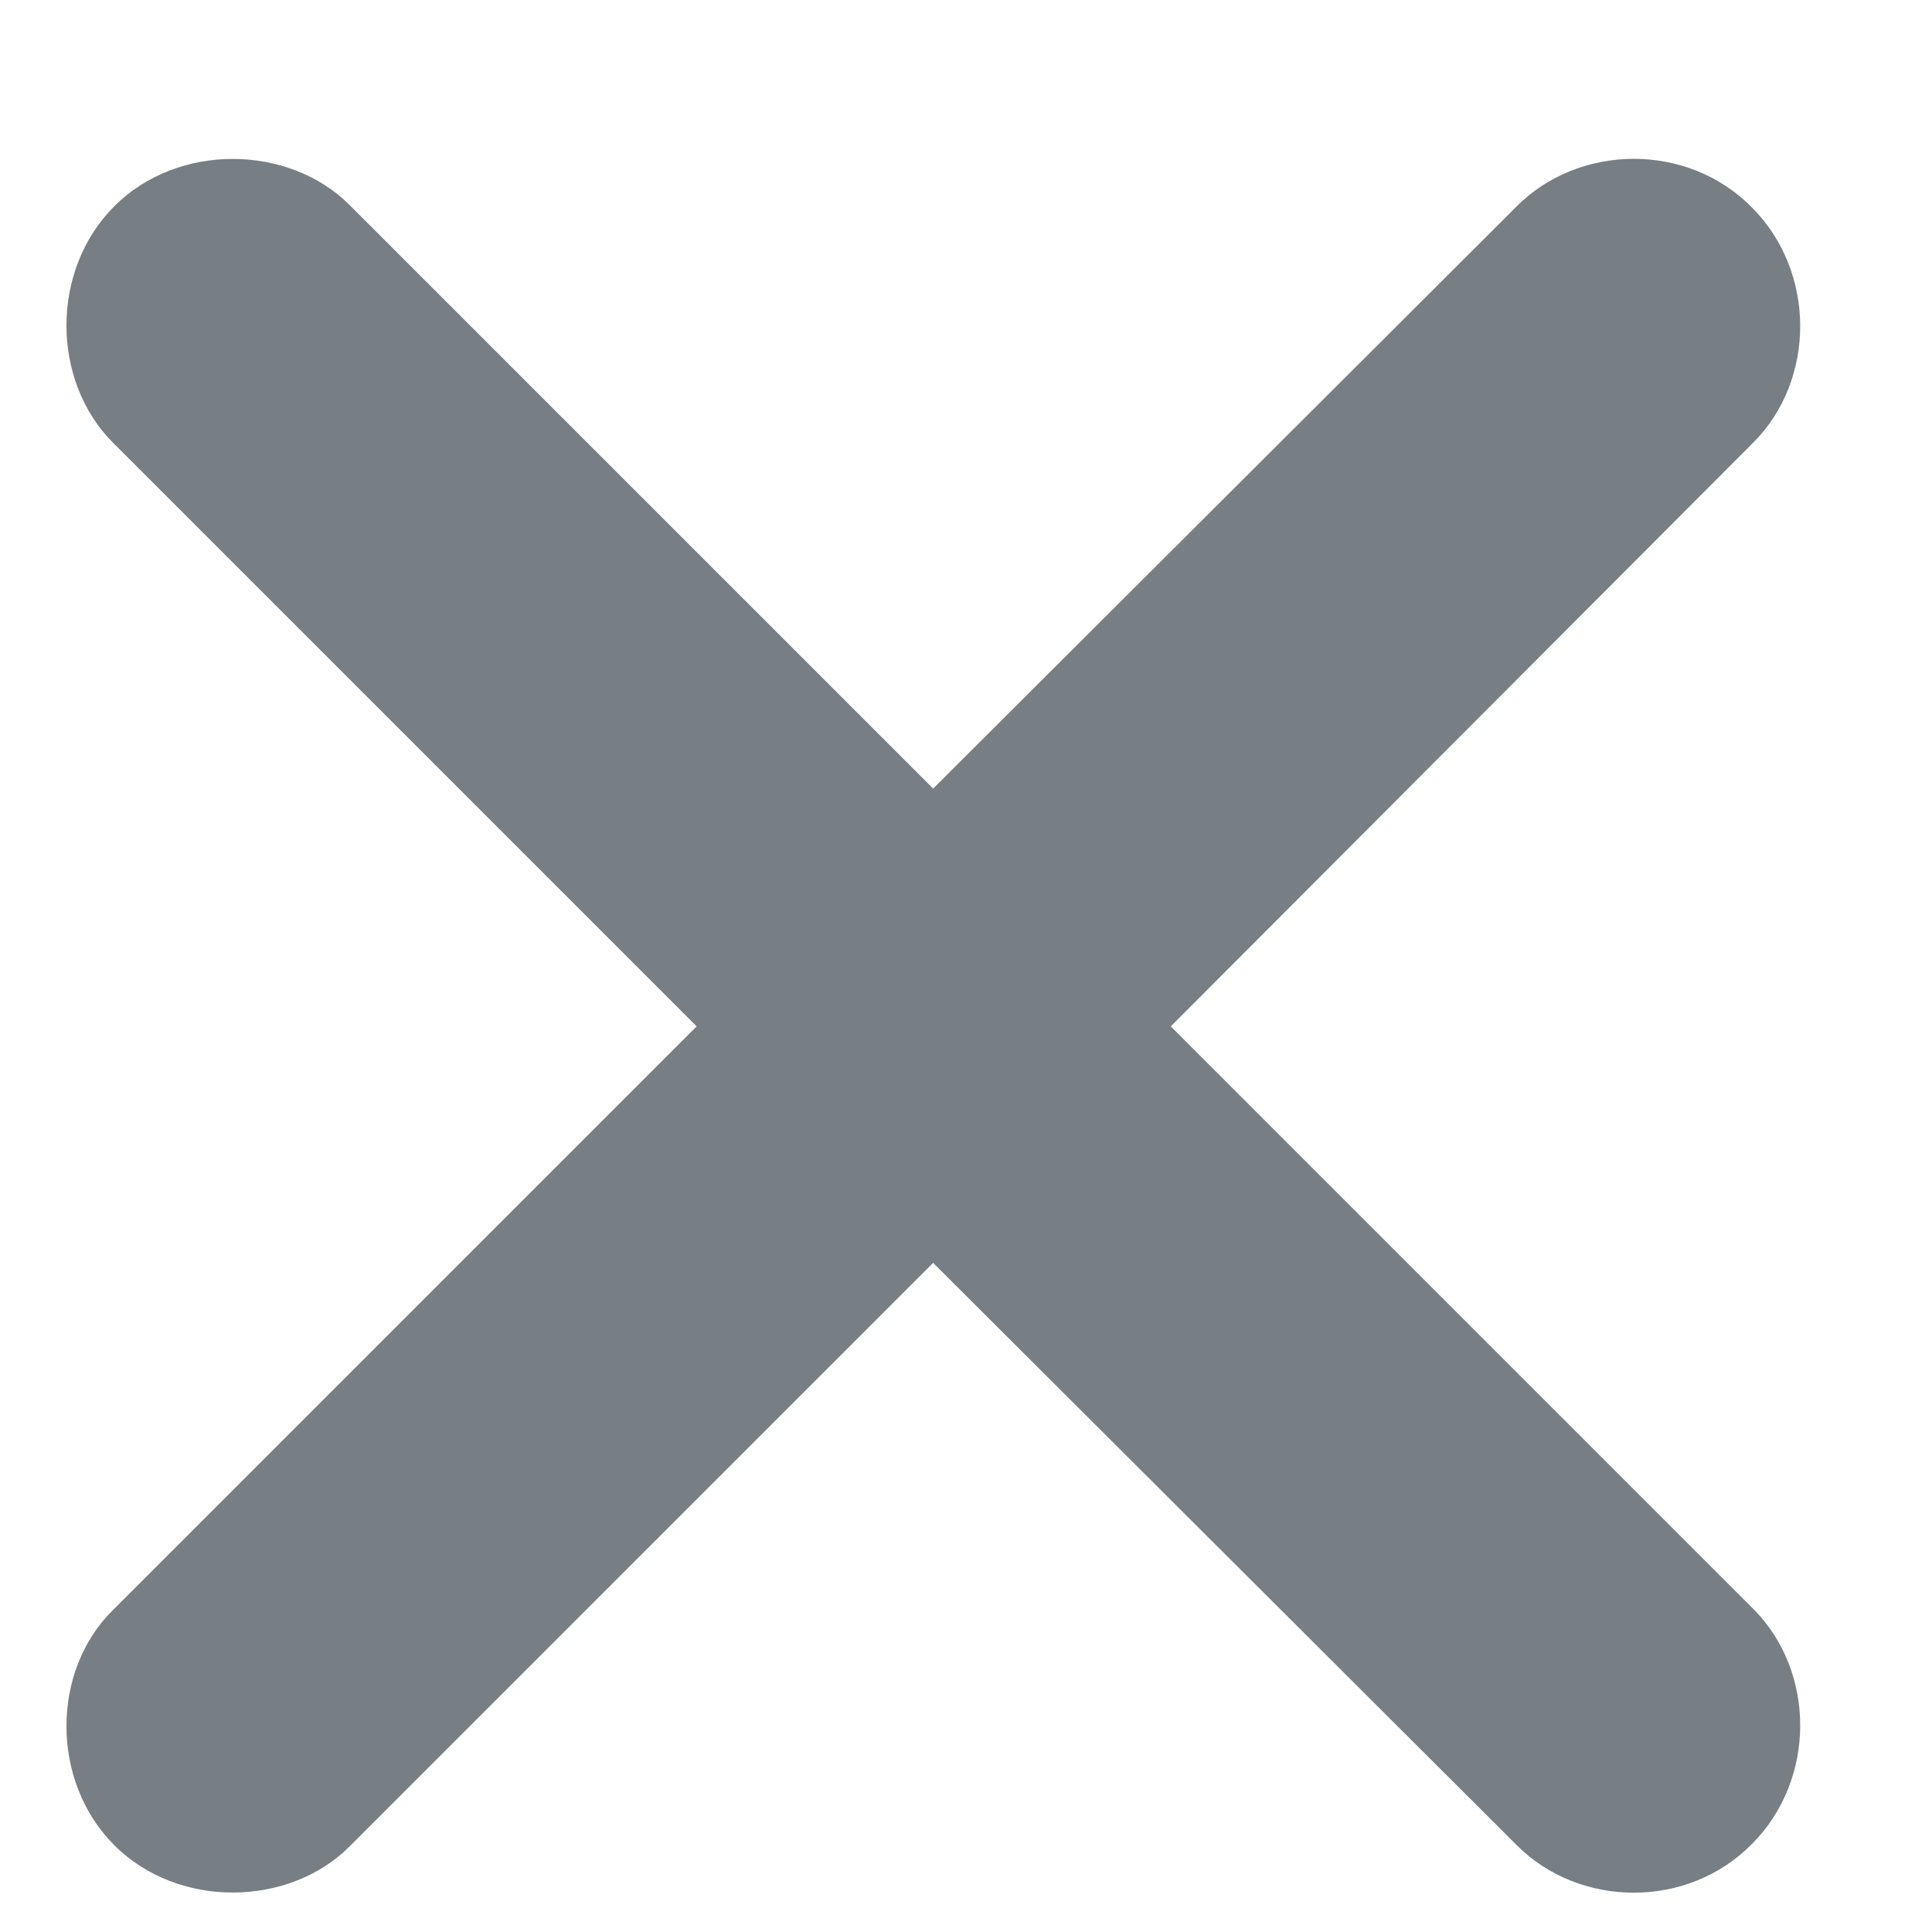
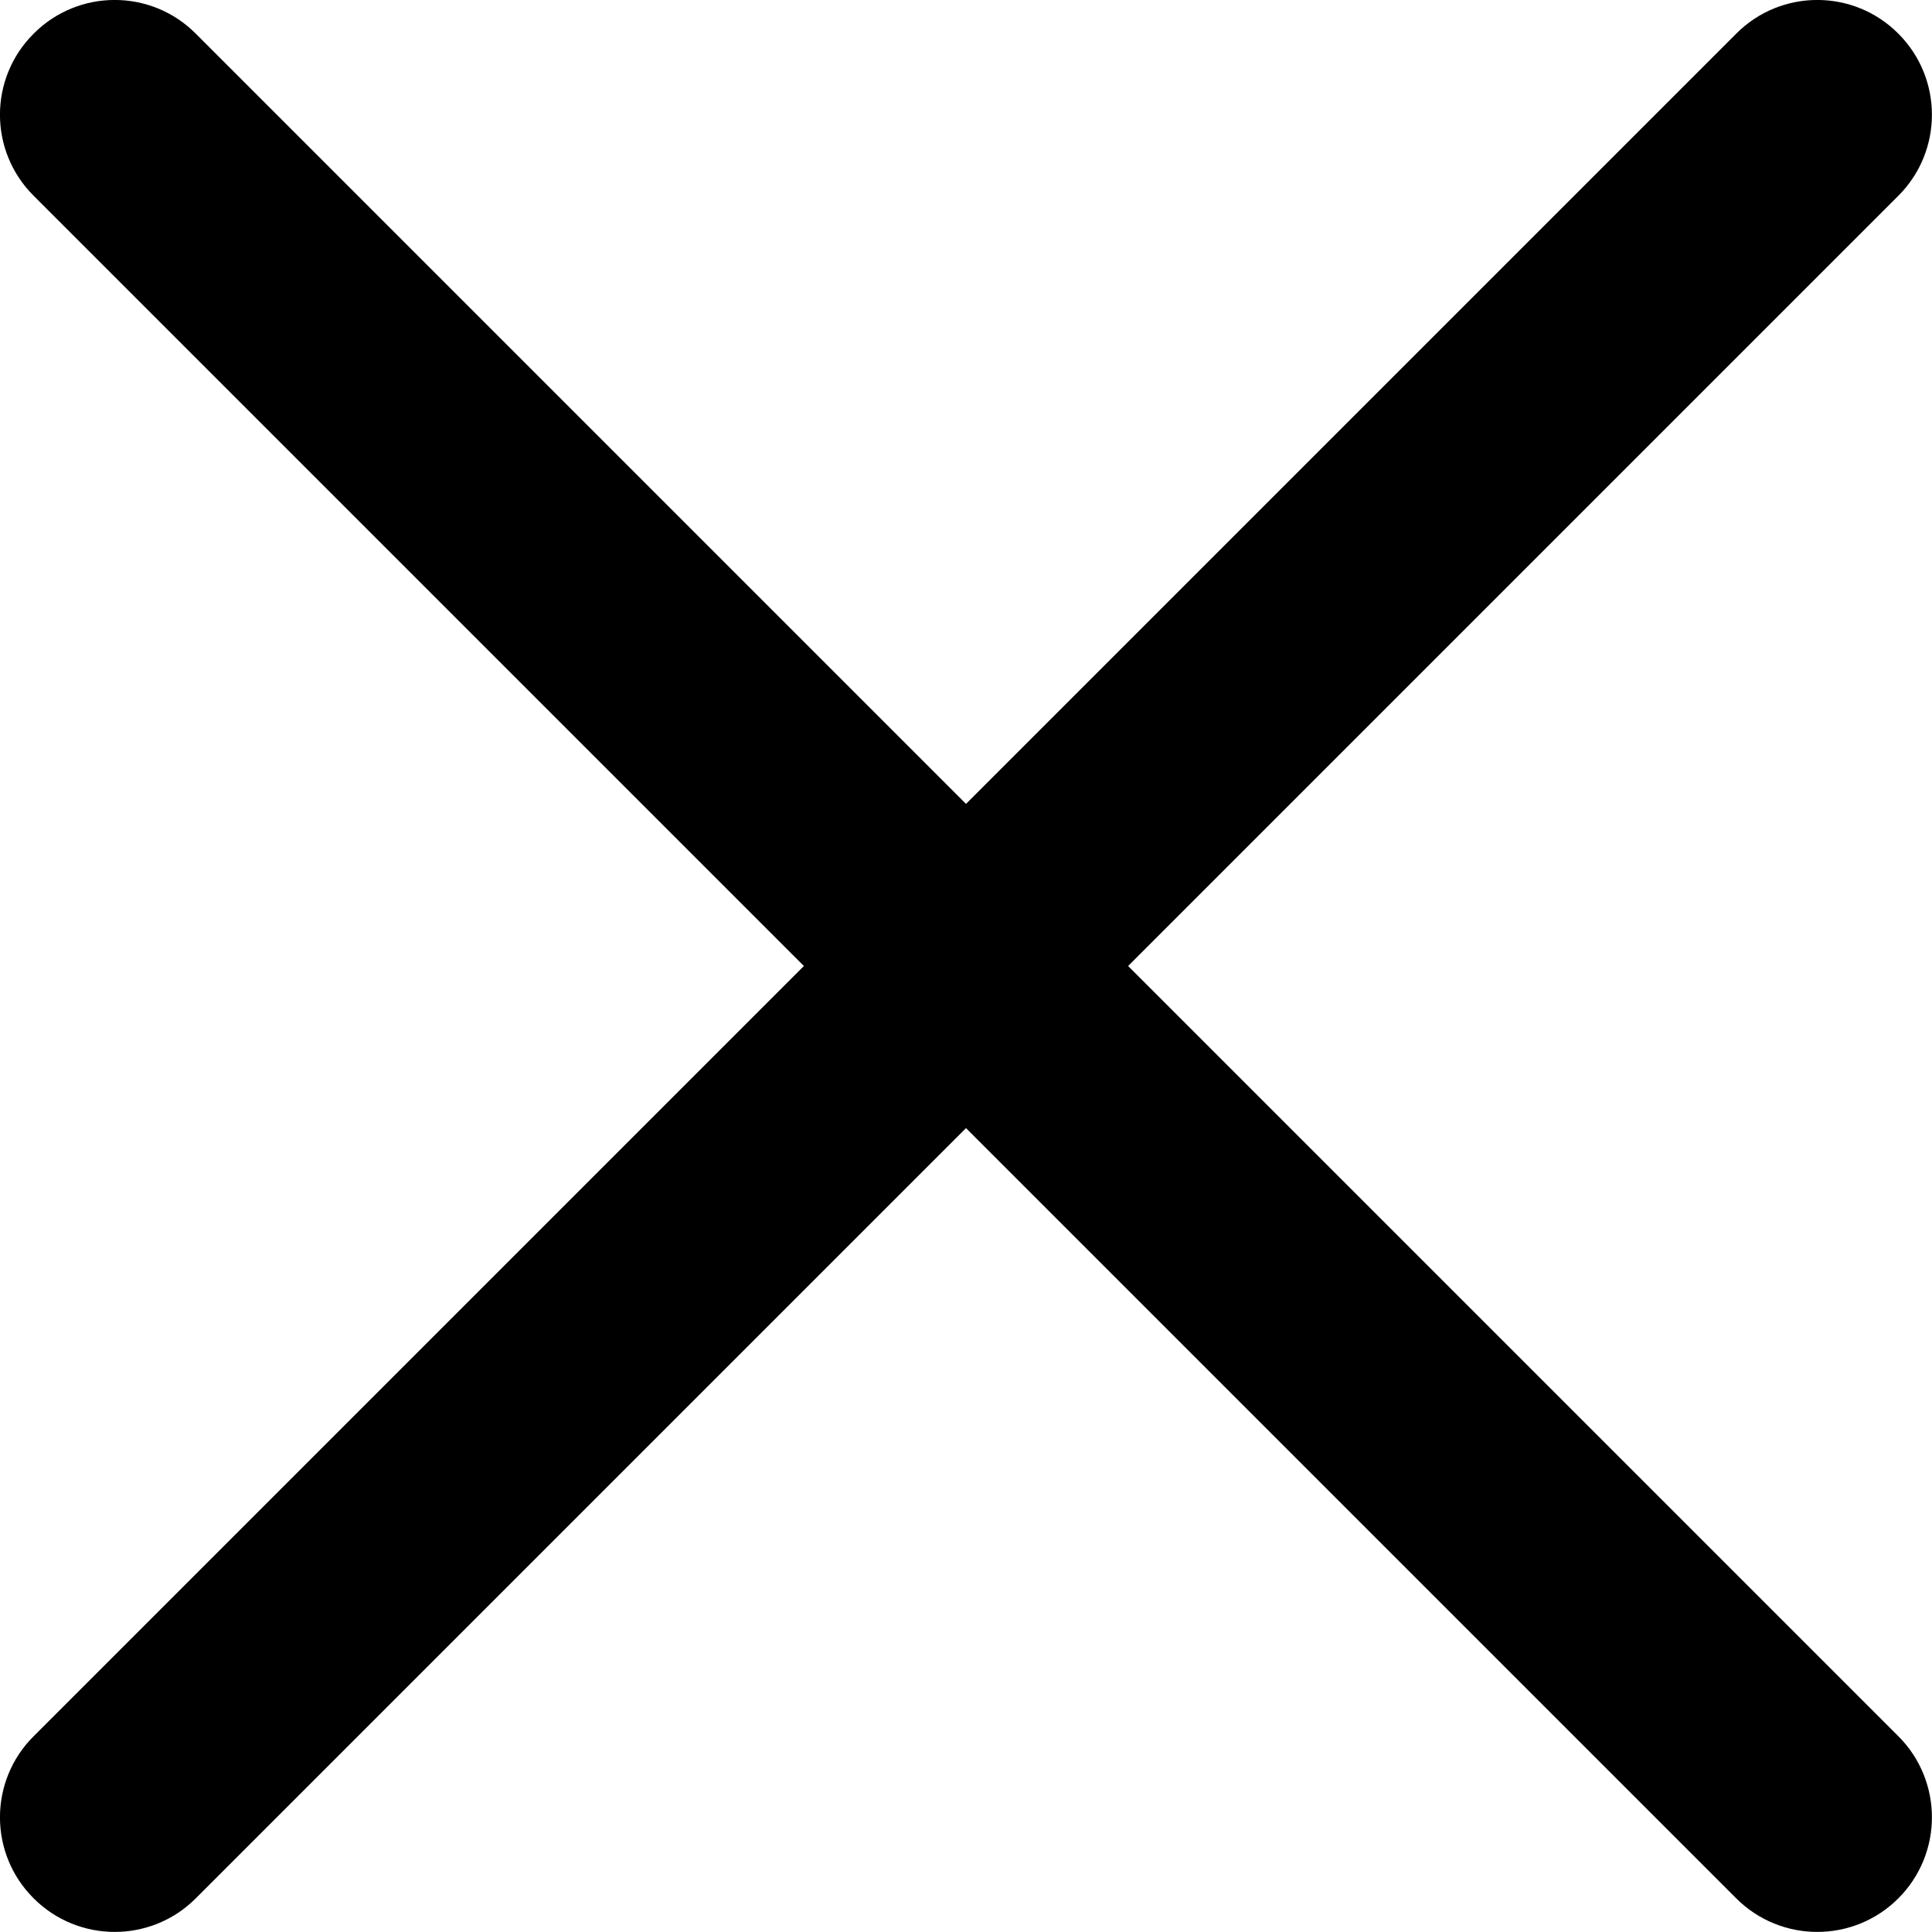
<svg xmlns="http://www.w3.org/2000/svg" width="12" height="12" viewBox="0 0 12 12" fill="none">
-   <path d="M0.702 10C0.319 10.375 0.311 11.062 0.71 11.461C1.108 11.859 1.796 11.844 2.171 11.469L5.796 7.844L9.421 11.461C9.811 11.852 10.483 11.859 10.882 11.453C11.28 11.055 11.28 10.383 10.889 9.992L7.272 6.375L10.889 2.75C11.28 2.359 11.28 1.688 10.882 1.289C10.483 0.883 9.811 0.891 9.421 1.281L5.796 4.898L2.171 1.273C1.796 0.898 1.108 0.883 0.71 1.281C0.311 1.68 0.319 2.367 0.702 2.75L4.327 6.375L0.702 10Z" fill="#777F85" />
+   <path id="Rectangle 3 Copy 2" fill-rule="evenodd" clip-rule="evenodd" d="M11.791 0.209C11.513 -0.07 11.062 -0.07 10.784 0.209L6 4.993L1.216 0.209C0.938 -0.07 0.487 -0.07 0.209 0.209C-0.07 0.487 -0.07 0.938 0.209 1.216L4.993 6L0.209 10.784C-0.07 11.062 -0.07 11.513 0.209 11.791C0.487 12.069 0.938 12.069 1.216 11.791L6 7.007L10.784 11.791C11.062 12.069 11.513 12.069 11.791 11.791C12.069 11.513 12.069 11.062 11.791 10.784L7.007 6L11.791 1.216C12.069 0.938 12.069 0.487 11.791 0.209Z" fill="black" />
</svg>
